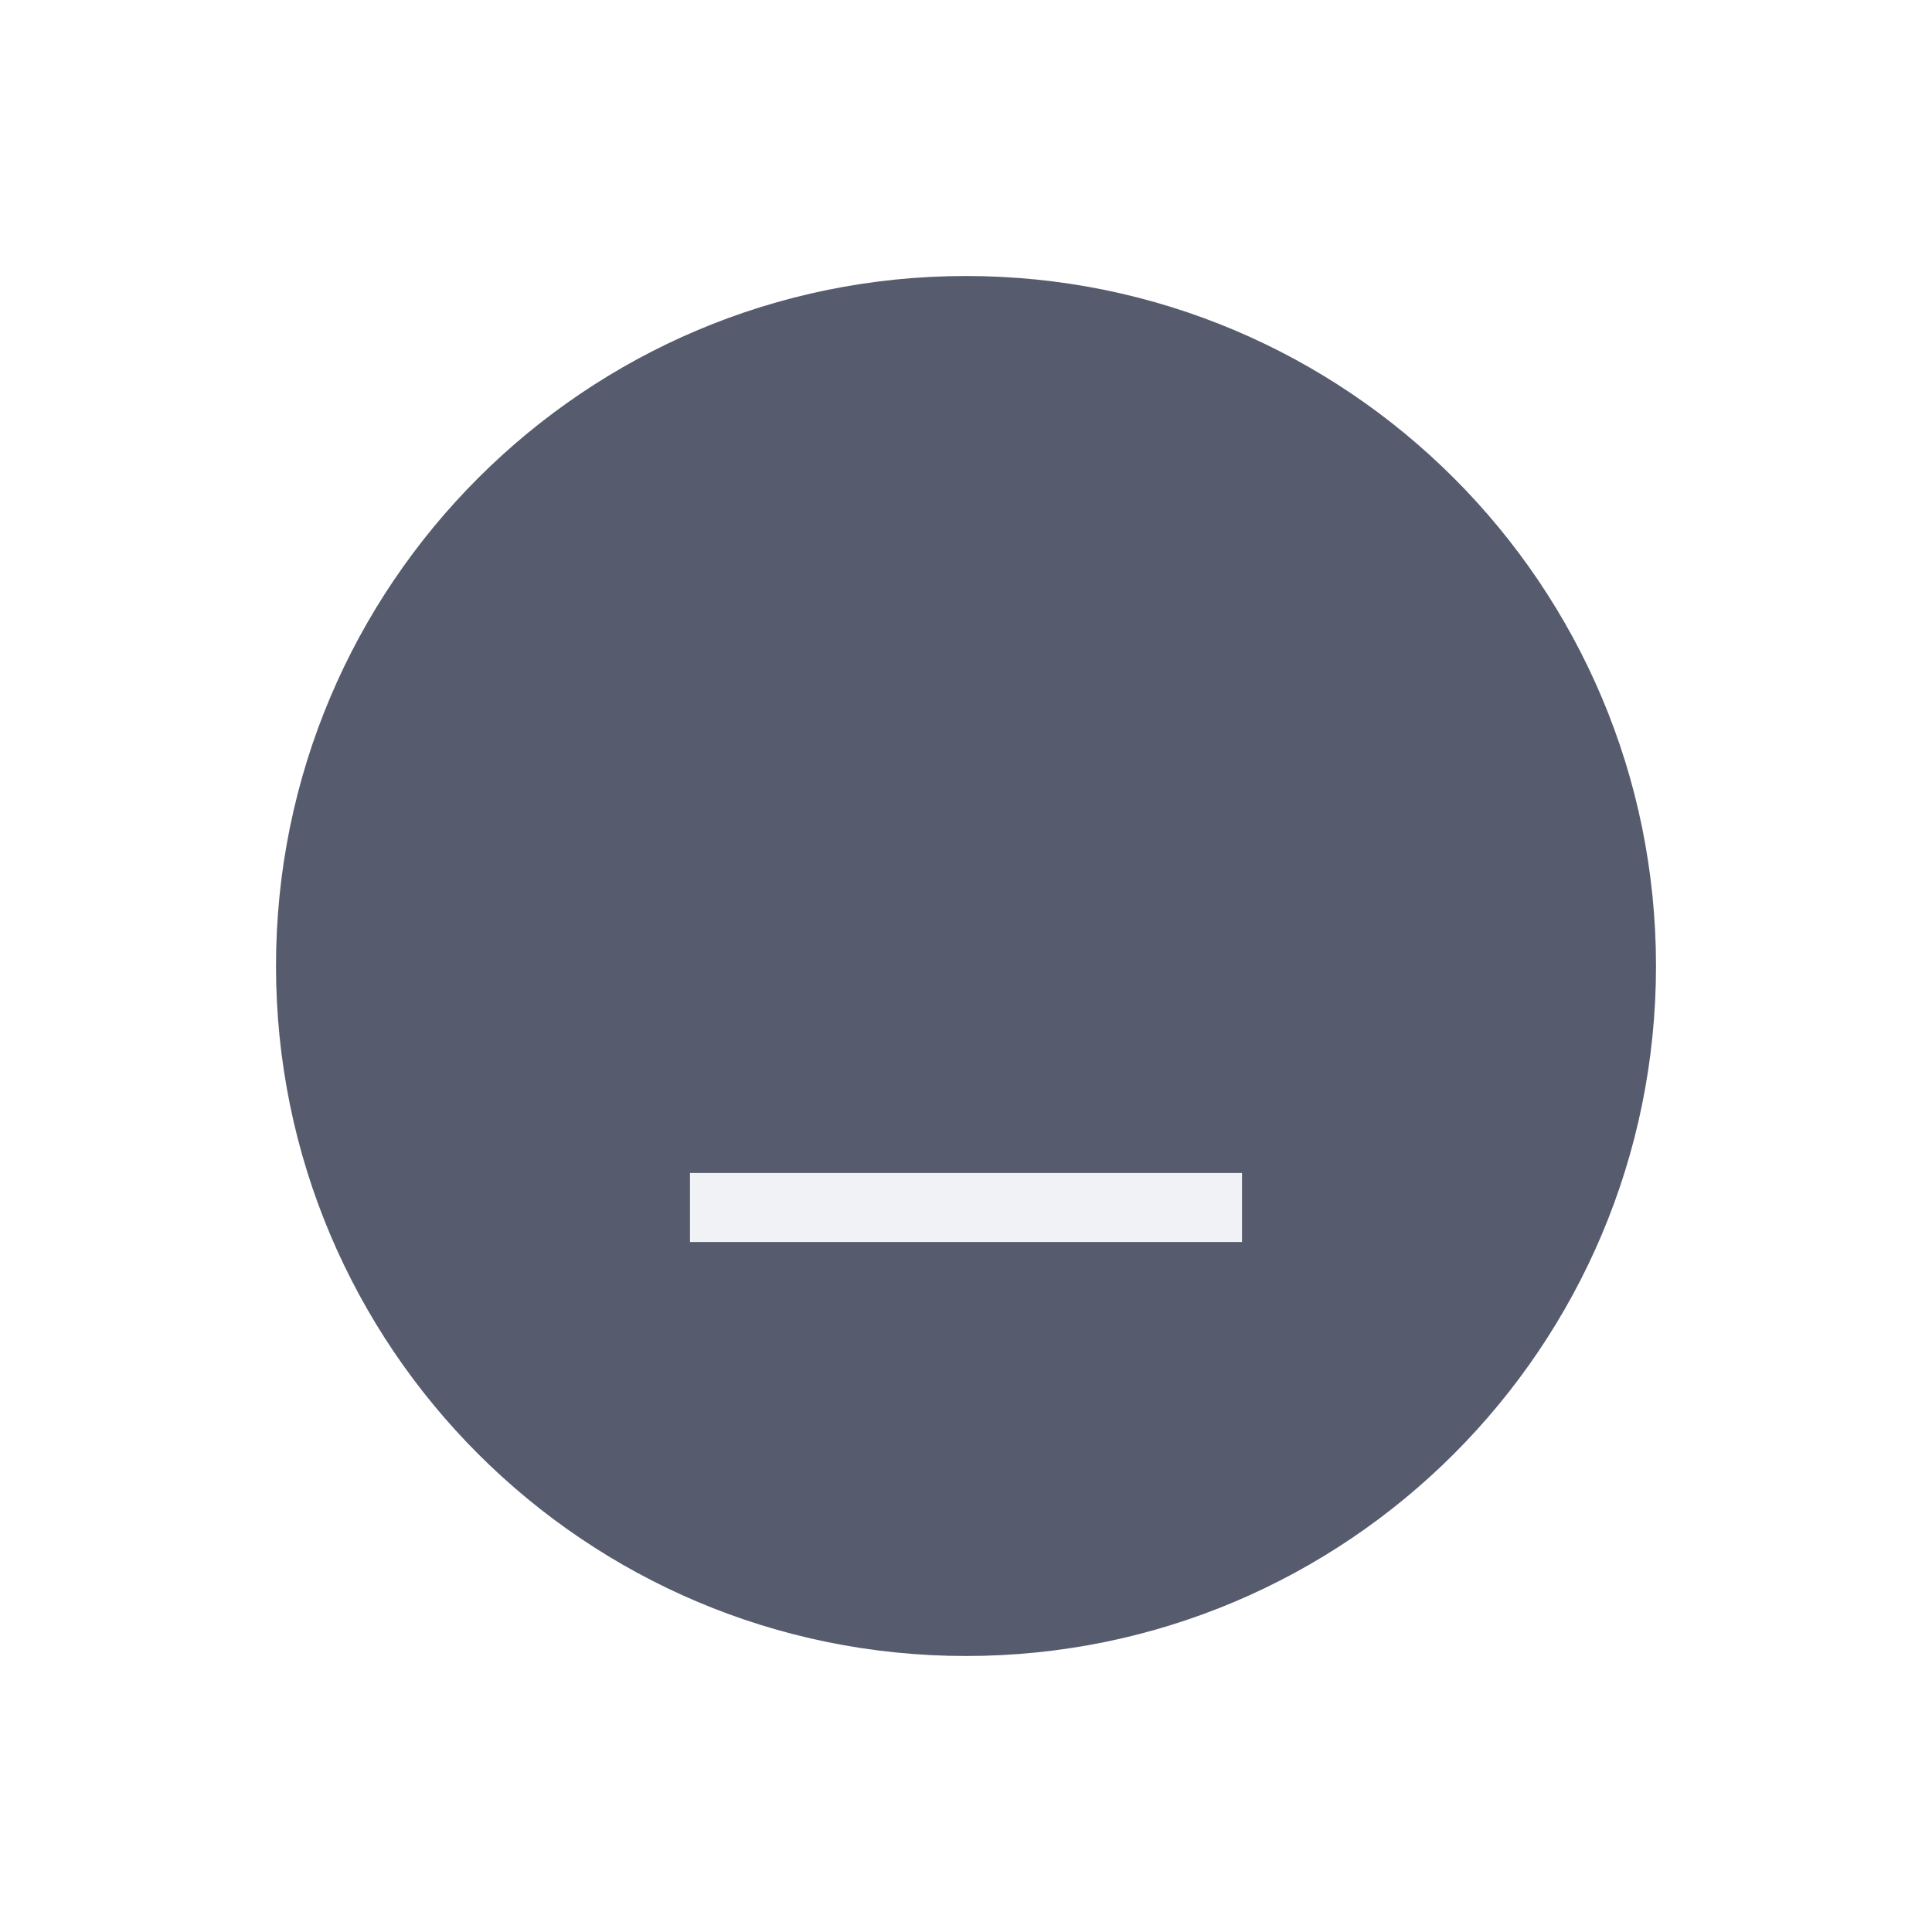
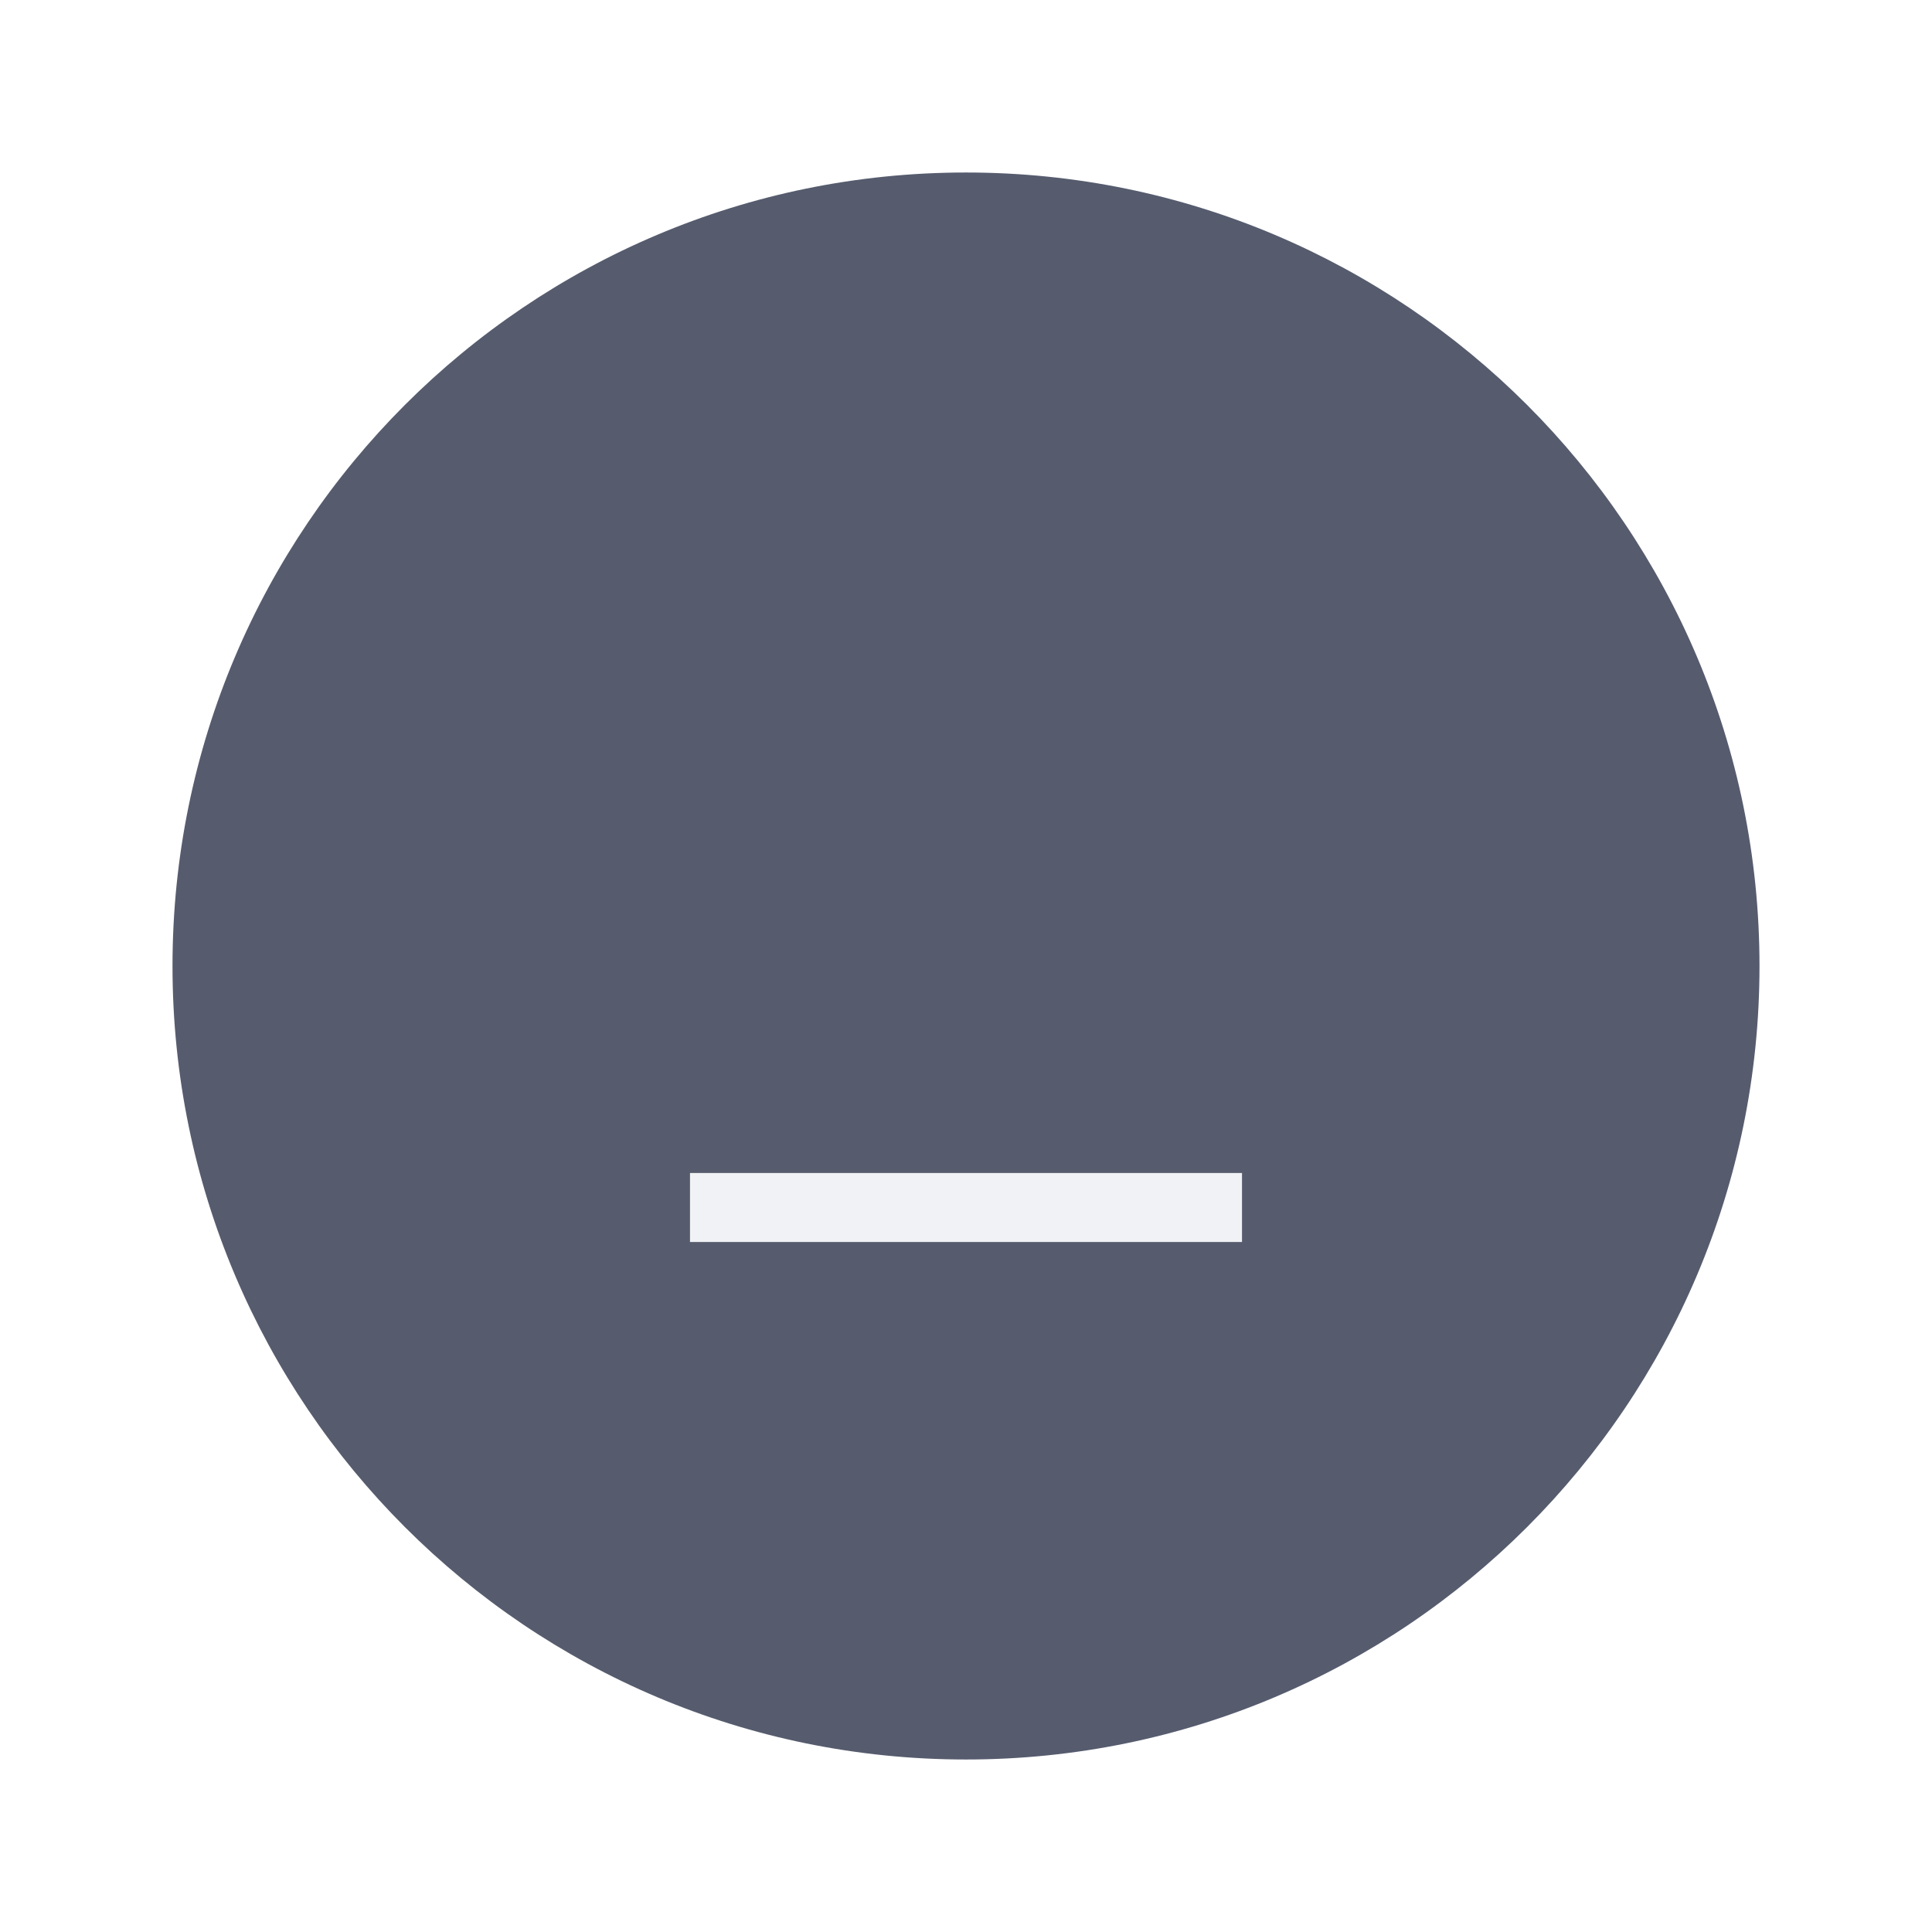
<svg xmlns="http://www.w3.org/2000/svg" viewBox="0 0 28 28">
-   <ellipse style="fill: rgb(86, 92, 110);" cx="14" cy="14" rx="10" ry="10" />
+   <ellipse style="fill: rgb(86, 92, 110);" cx="14" cy="14" rx="11.5" ry="11.5" />
  <path d="M 10 17 L 10 18 L 18 18 L 18 17 L 10 17 Z" font-family="sans-serif" font-weight="400" overflow="visible" style="font-feature-settings: normal; font-variant-caps: normal; font-variant-ligatures: normal; font-variant-numeric: normal; isolation: auto; mix-blend-mode: normal; text-decoration-color: rgb(0, 0, 0); text-decoration-line: none; text-decoration-style: solid; text-indent: 0px; text-orientation: mixed; text-transform: none; fill: rgb(240, 242, 245);" white-space="normal" />
</svg>
